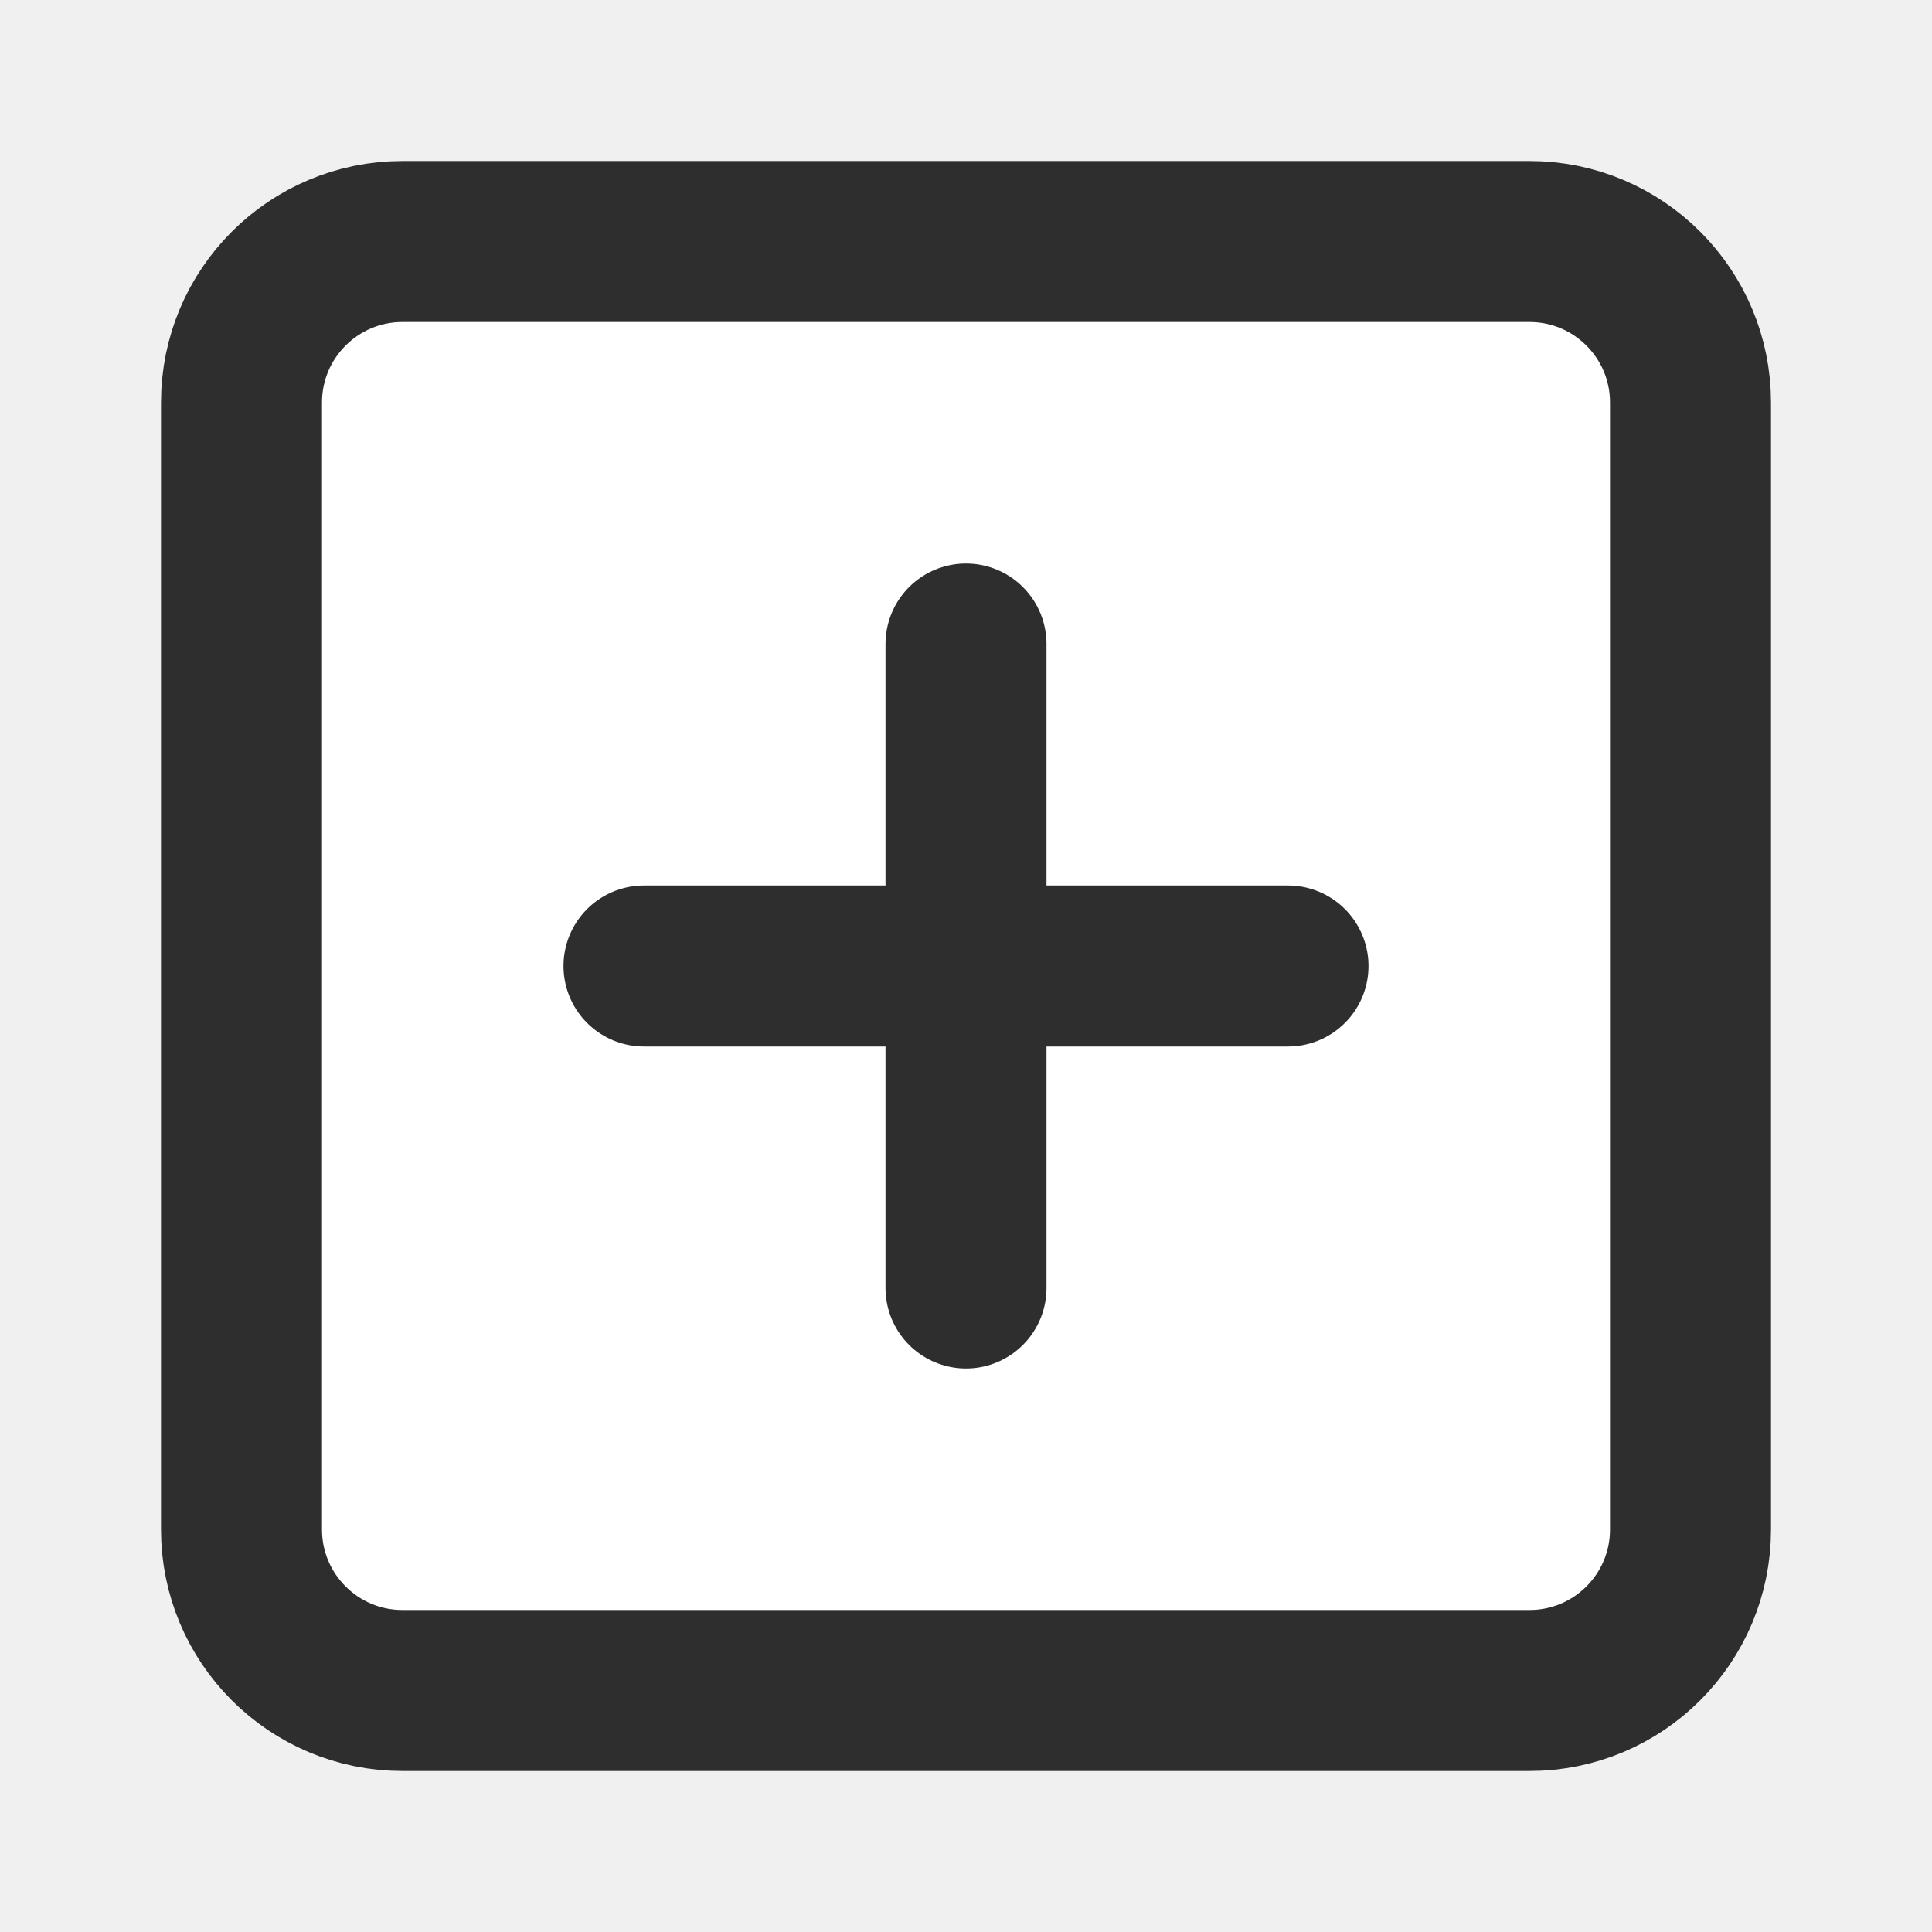
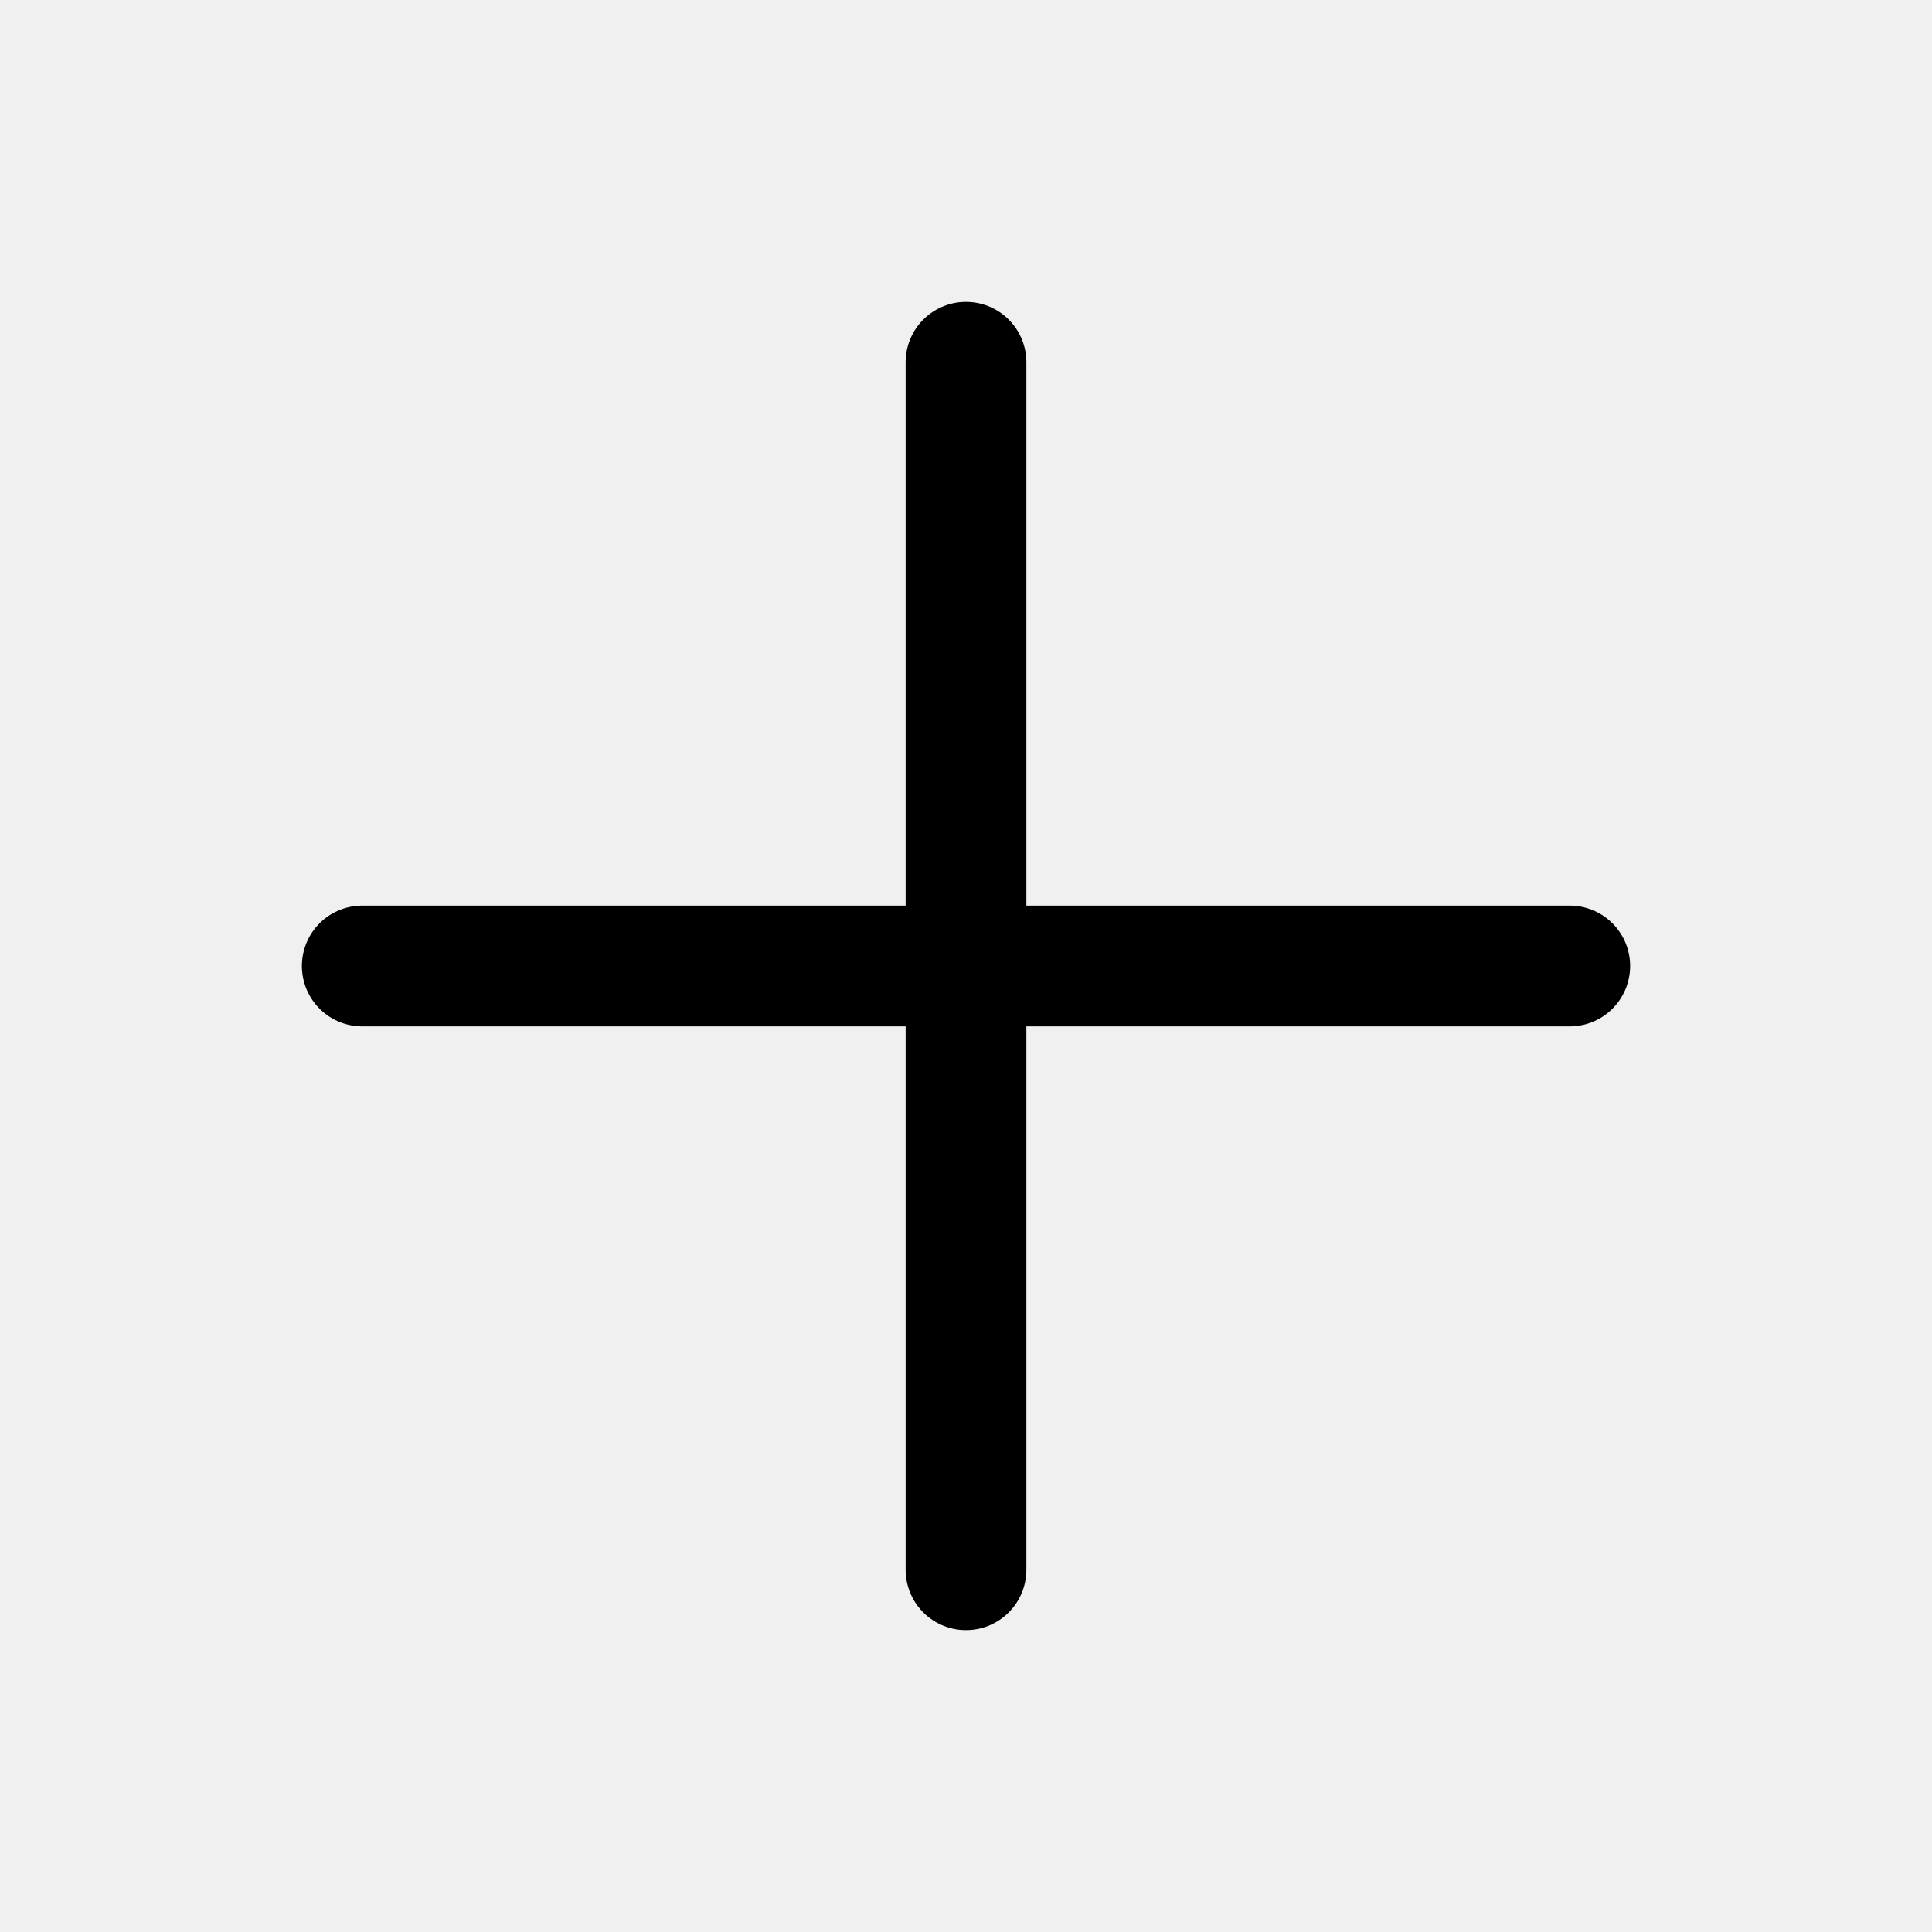
- <svg xmlns="http://www.w3.org/2000/svg" stroke="#2e2e2e" fill="#fff" stroke-width="2" viewBox="0 0 24 24" stroke-linecap="round" stroke-linejoin="round" height="1em" width="1em">
-   <rect x="3" y="3" width="18" height="18" rx="2" ry="2" />
-   <line x1="12" y1="8" x2="12" y2="16" />
-   <line x1="8" y1="12" x2="16" y2="12" />
+ <svg xmlns="http://www.w3.org/2000/svg" fill="none" stroke="currentColor" stroke-width="1.5" class="size-6" viewBox="0 0 24 24">
+   <path stroke-linecap="round" stroke-linejoin="round" d="M12 4.5v15m7.5-7.5h-15" />
</svg>
